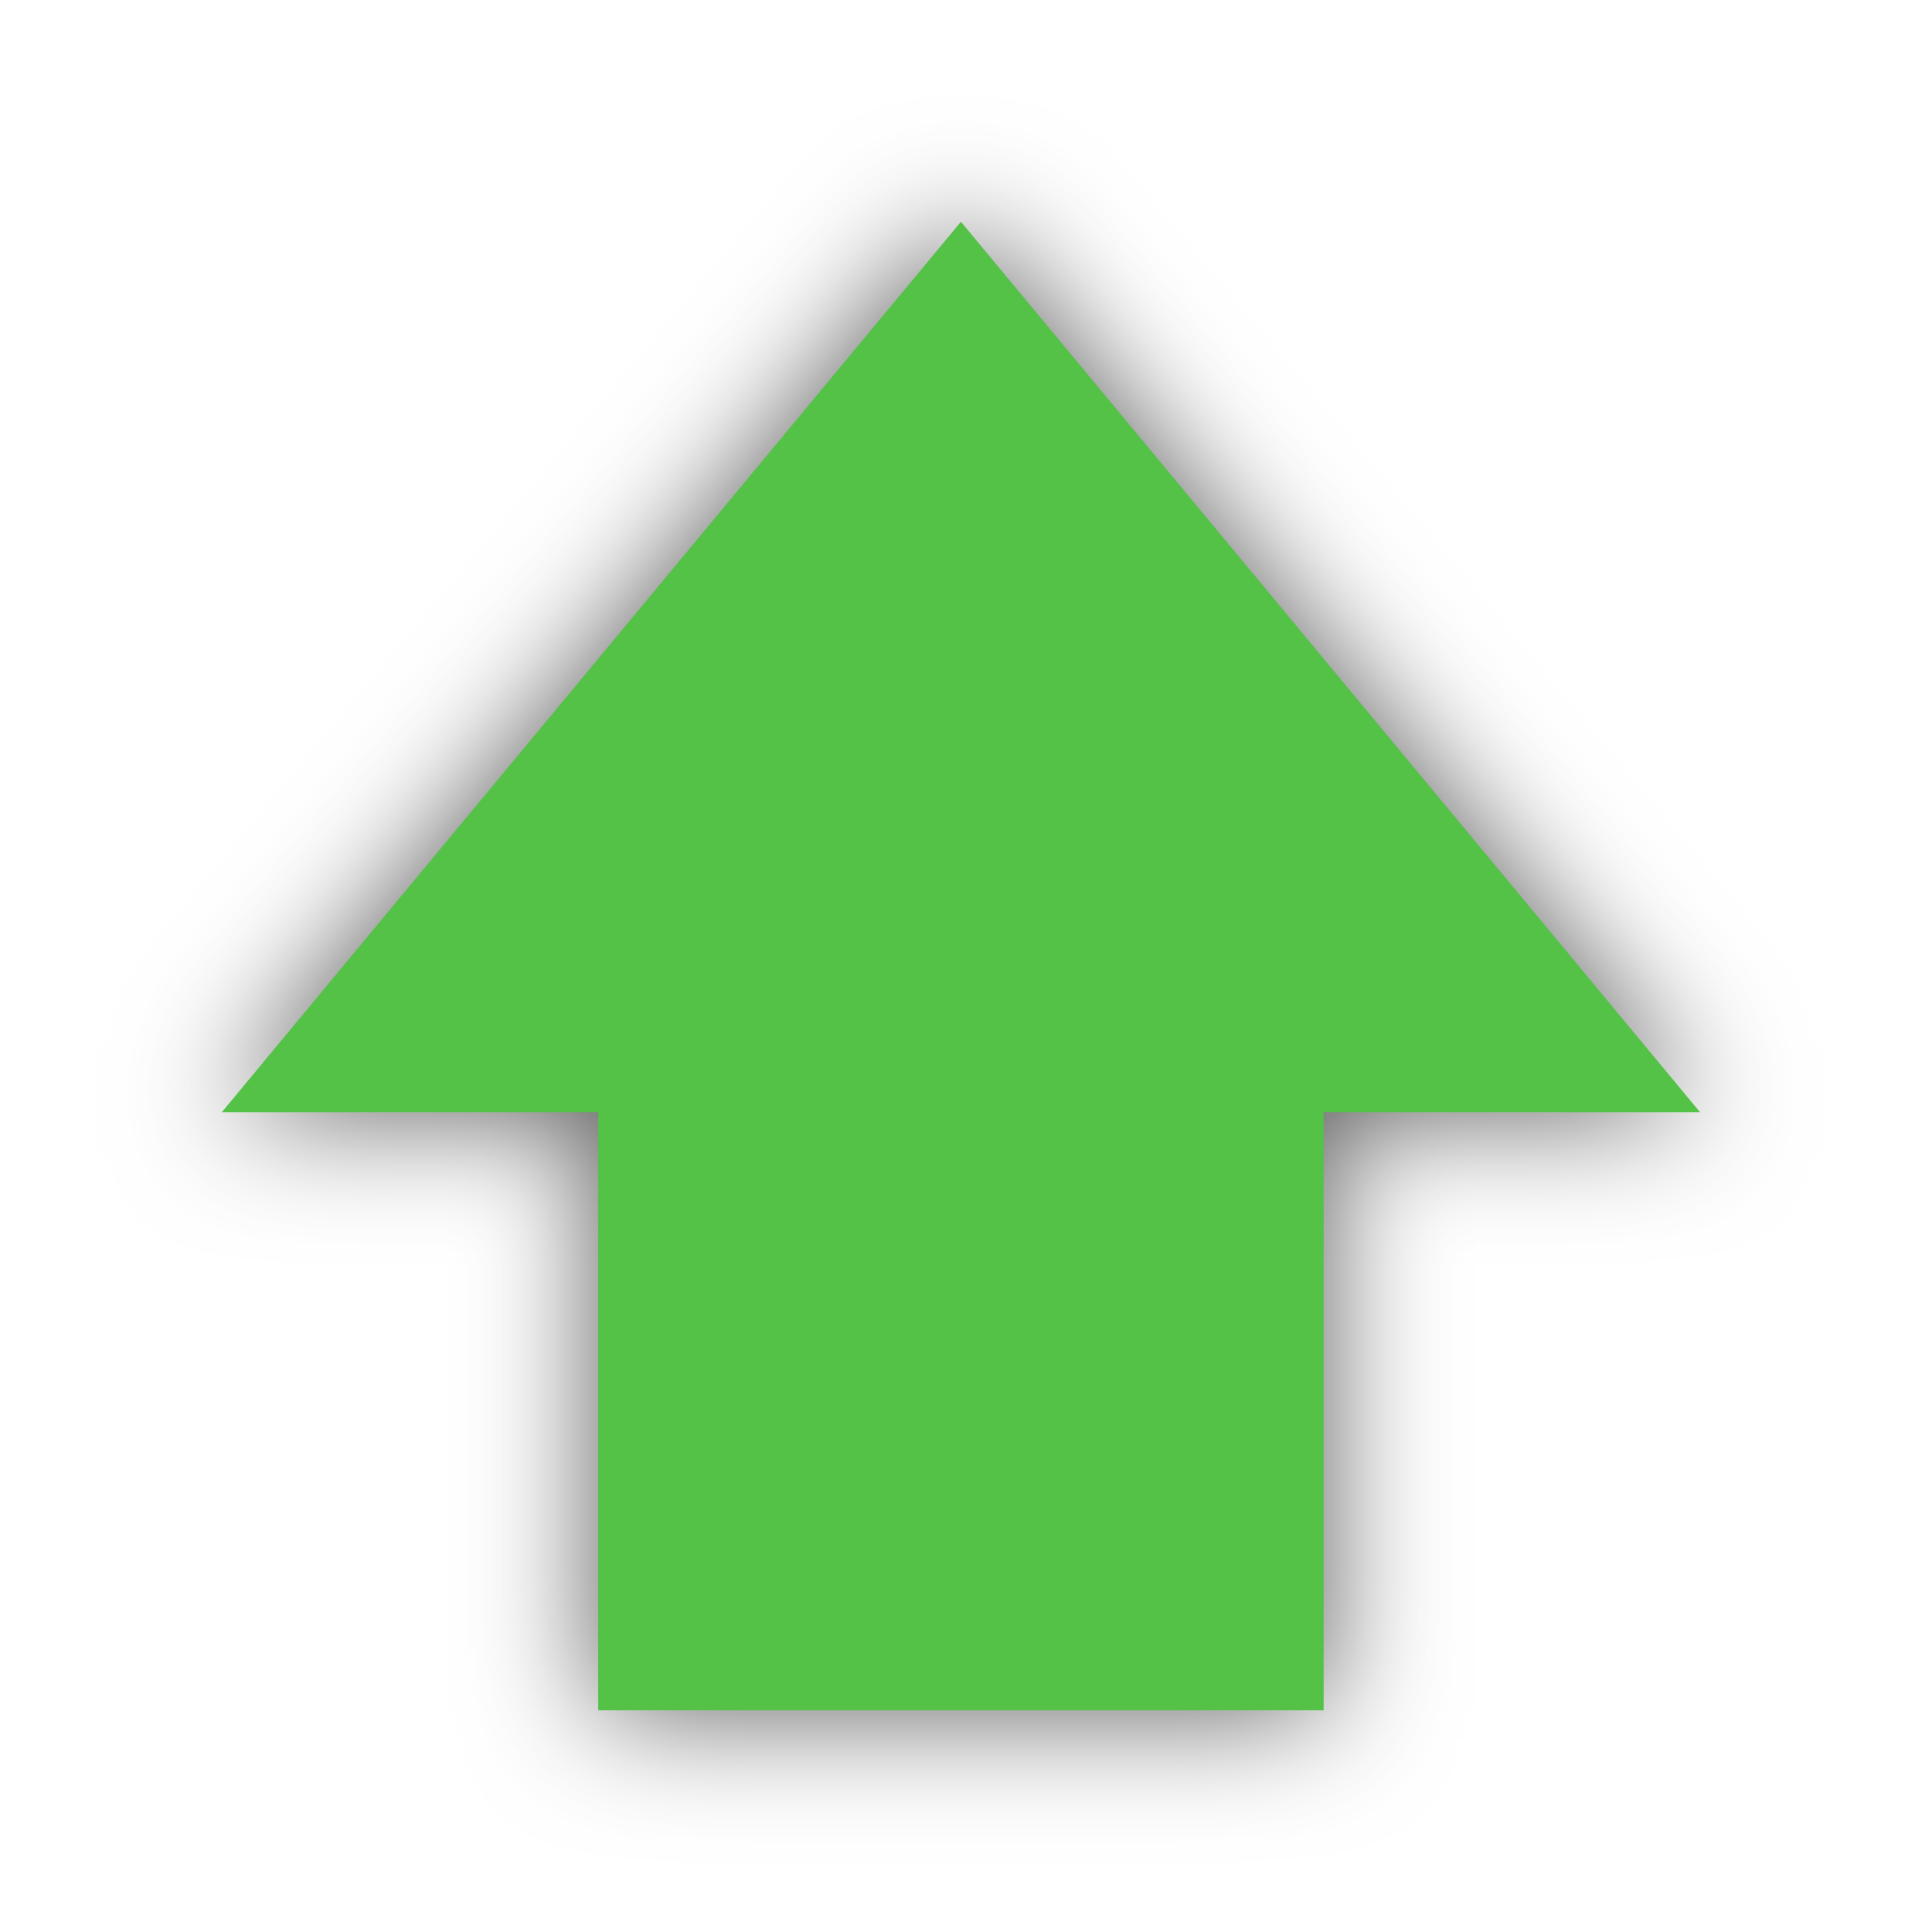
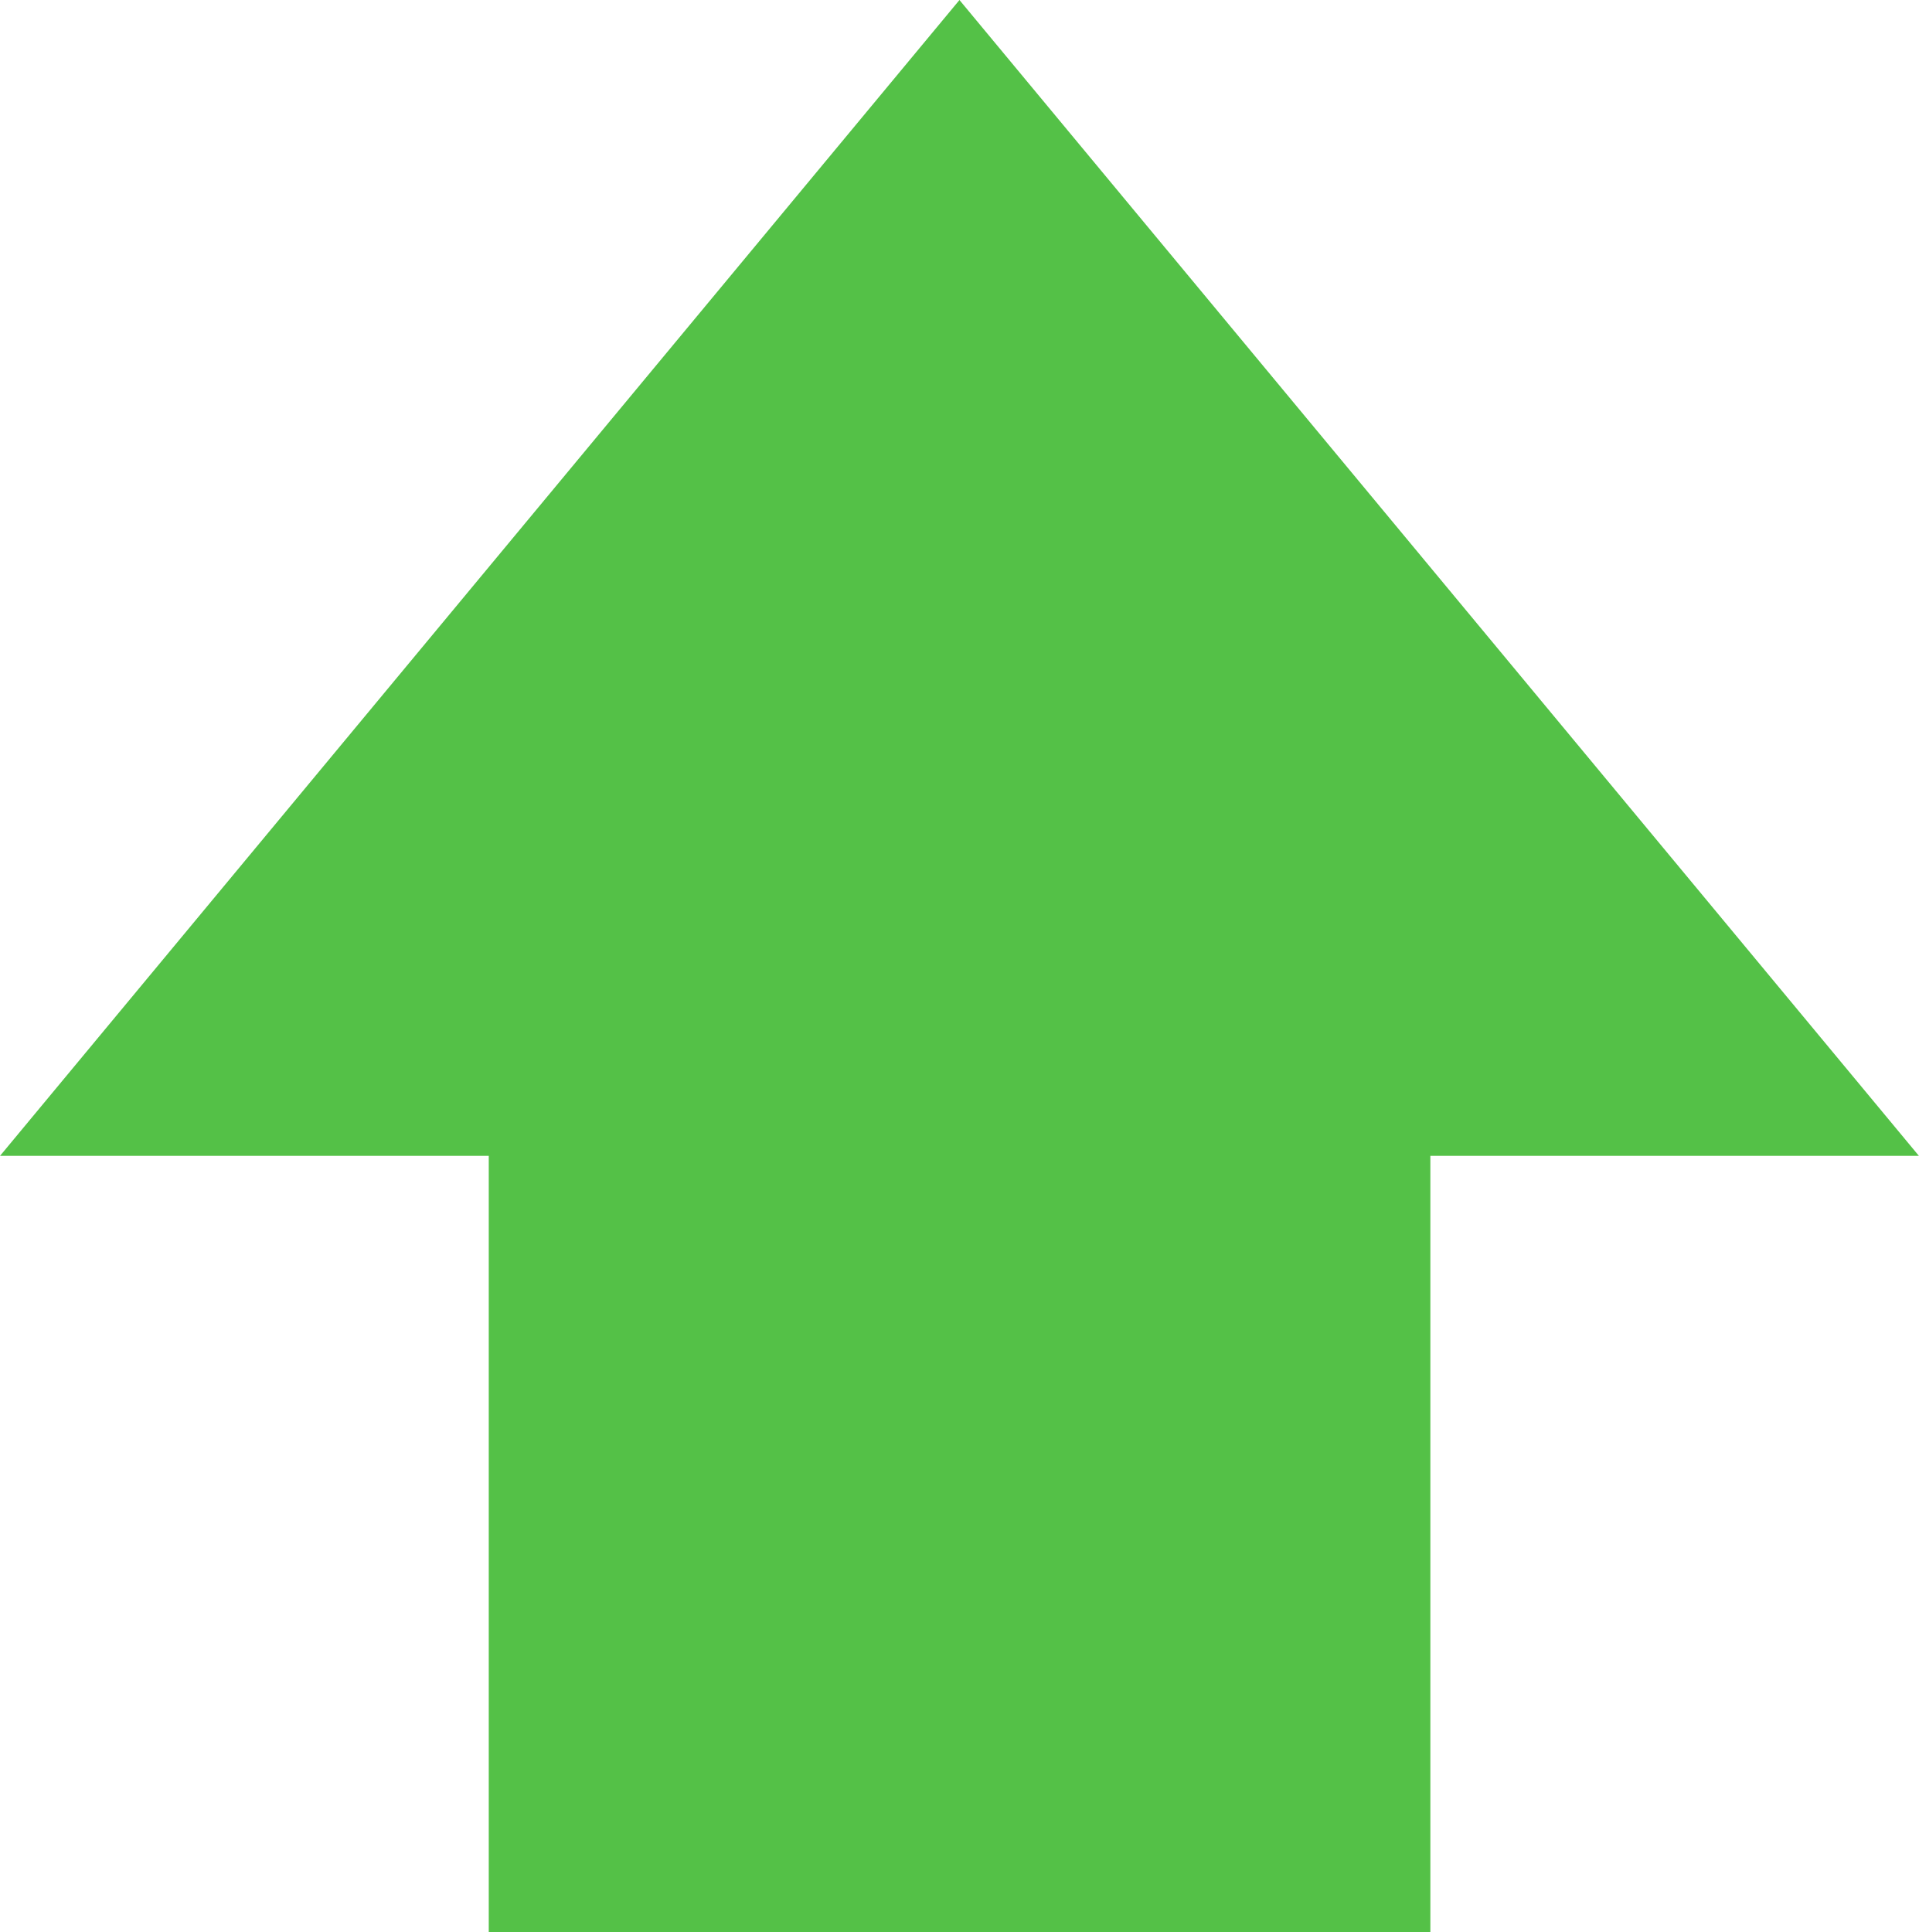
- <svg xmlns="http://www.w3.org/2000/svg" style="isolation:isolate" viewBox="3869.326 -709.762 26 26.138" width="26" height="26.138">
-   <defs>
-     <filter id="p2mMKLLbE68fJ9cAuynufqqgJJjLWltf" x="-200%" y="-200%" width="400%" height="400%" filterUnits="objectBoundingBox" color-interpolation-filters="sRGB">
-       <feGaussianBlur in="SourceGraphic" stdDeviation="0.859" />
-       <feOffset dx="0" dy="0" result="pf_100_offsetBlur" />
-       <feFlood flood-color="#000000" flood-opacity="0.65" />
-       <feComposite in2="pf_100_offsetBlur" operator="in" result="pf_100_dropShadow" />
-       <feBlend in="SourceGraphic" in2="pf_100_dropShadow" mode="normal" />
-     </filter>
-   </defs>
-   <g filter="url(#p2mMKLLbE68fJ9cAuynufqqgJJjLWltf)">
-     <path d=" M 3877.419 -694.714 L 3877.419 -686.623 L 3887.233 -686.623 L 3887.233 -694.714 L 3892.326 -694.714 L 3887.326 -700.738 L 3882.326 -706.762 L 3877.326 -700.738 L 3872.326 -694.714 L 3877.419 -694.714 Z " fill="rgb(84,193,71)" />
-   </g>
+ <svg xmlns="http://www.w3.org/2000/svg" style="isolation:isolate" viewBox="3872.326 -718.931 10 10.069" width="10" height="10.069">
+   <path d=" M 3874.873 -712.907 L 3874.873 -708.862 L 3879.78 -708.862 L 3879.78 -712.907 L 3882.326 -712.907 L 3879.826 -715.919 L 3877.326 -718.931 L 3874.826 -715.919 L 3872.326 -712.907 L 3874.873 -712.907 Z " fill="rgb(84,193,71)" />
</svg>
